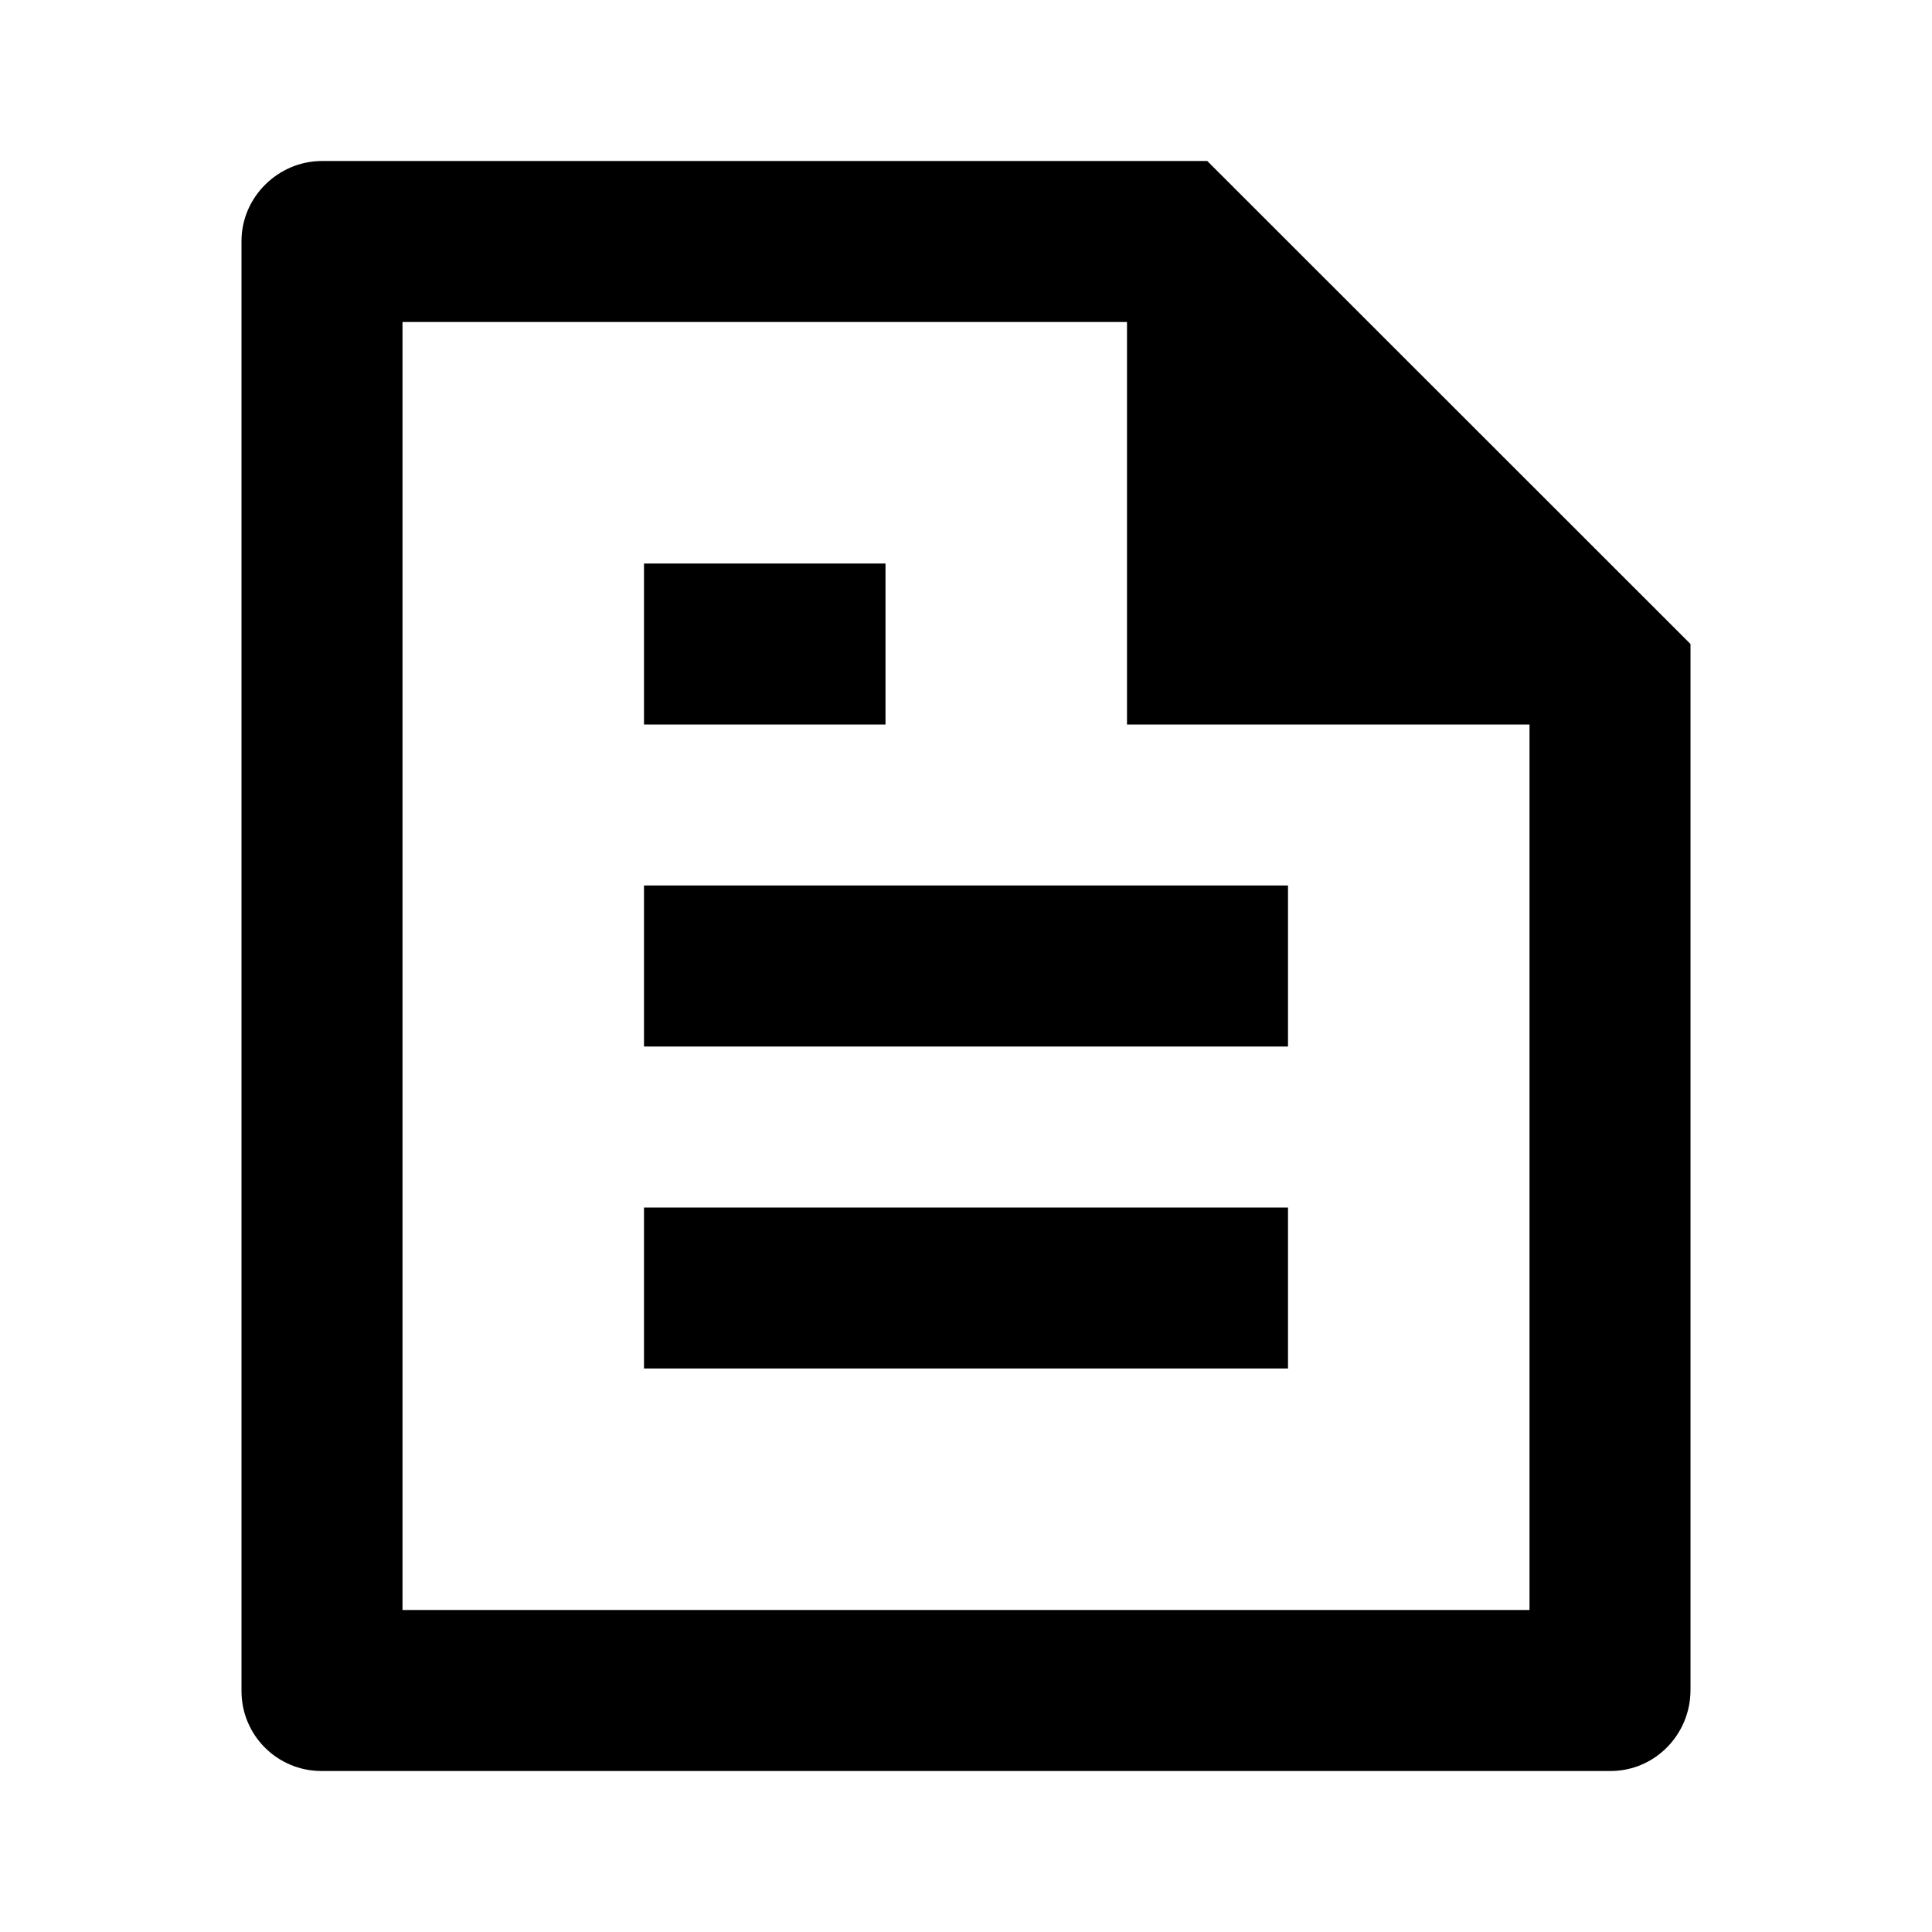
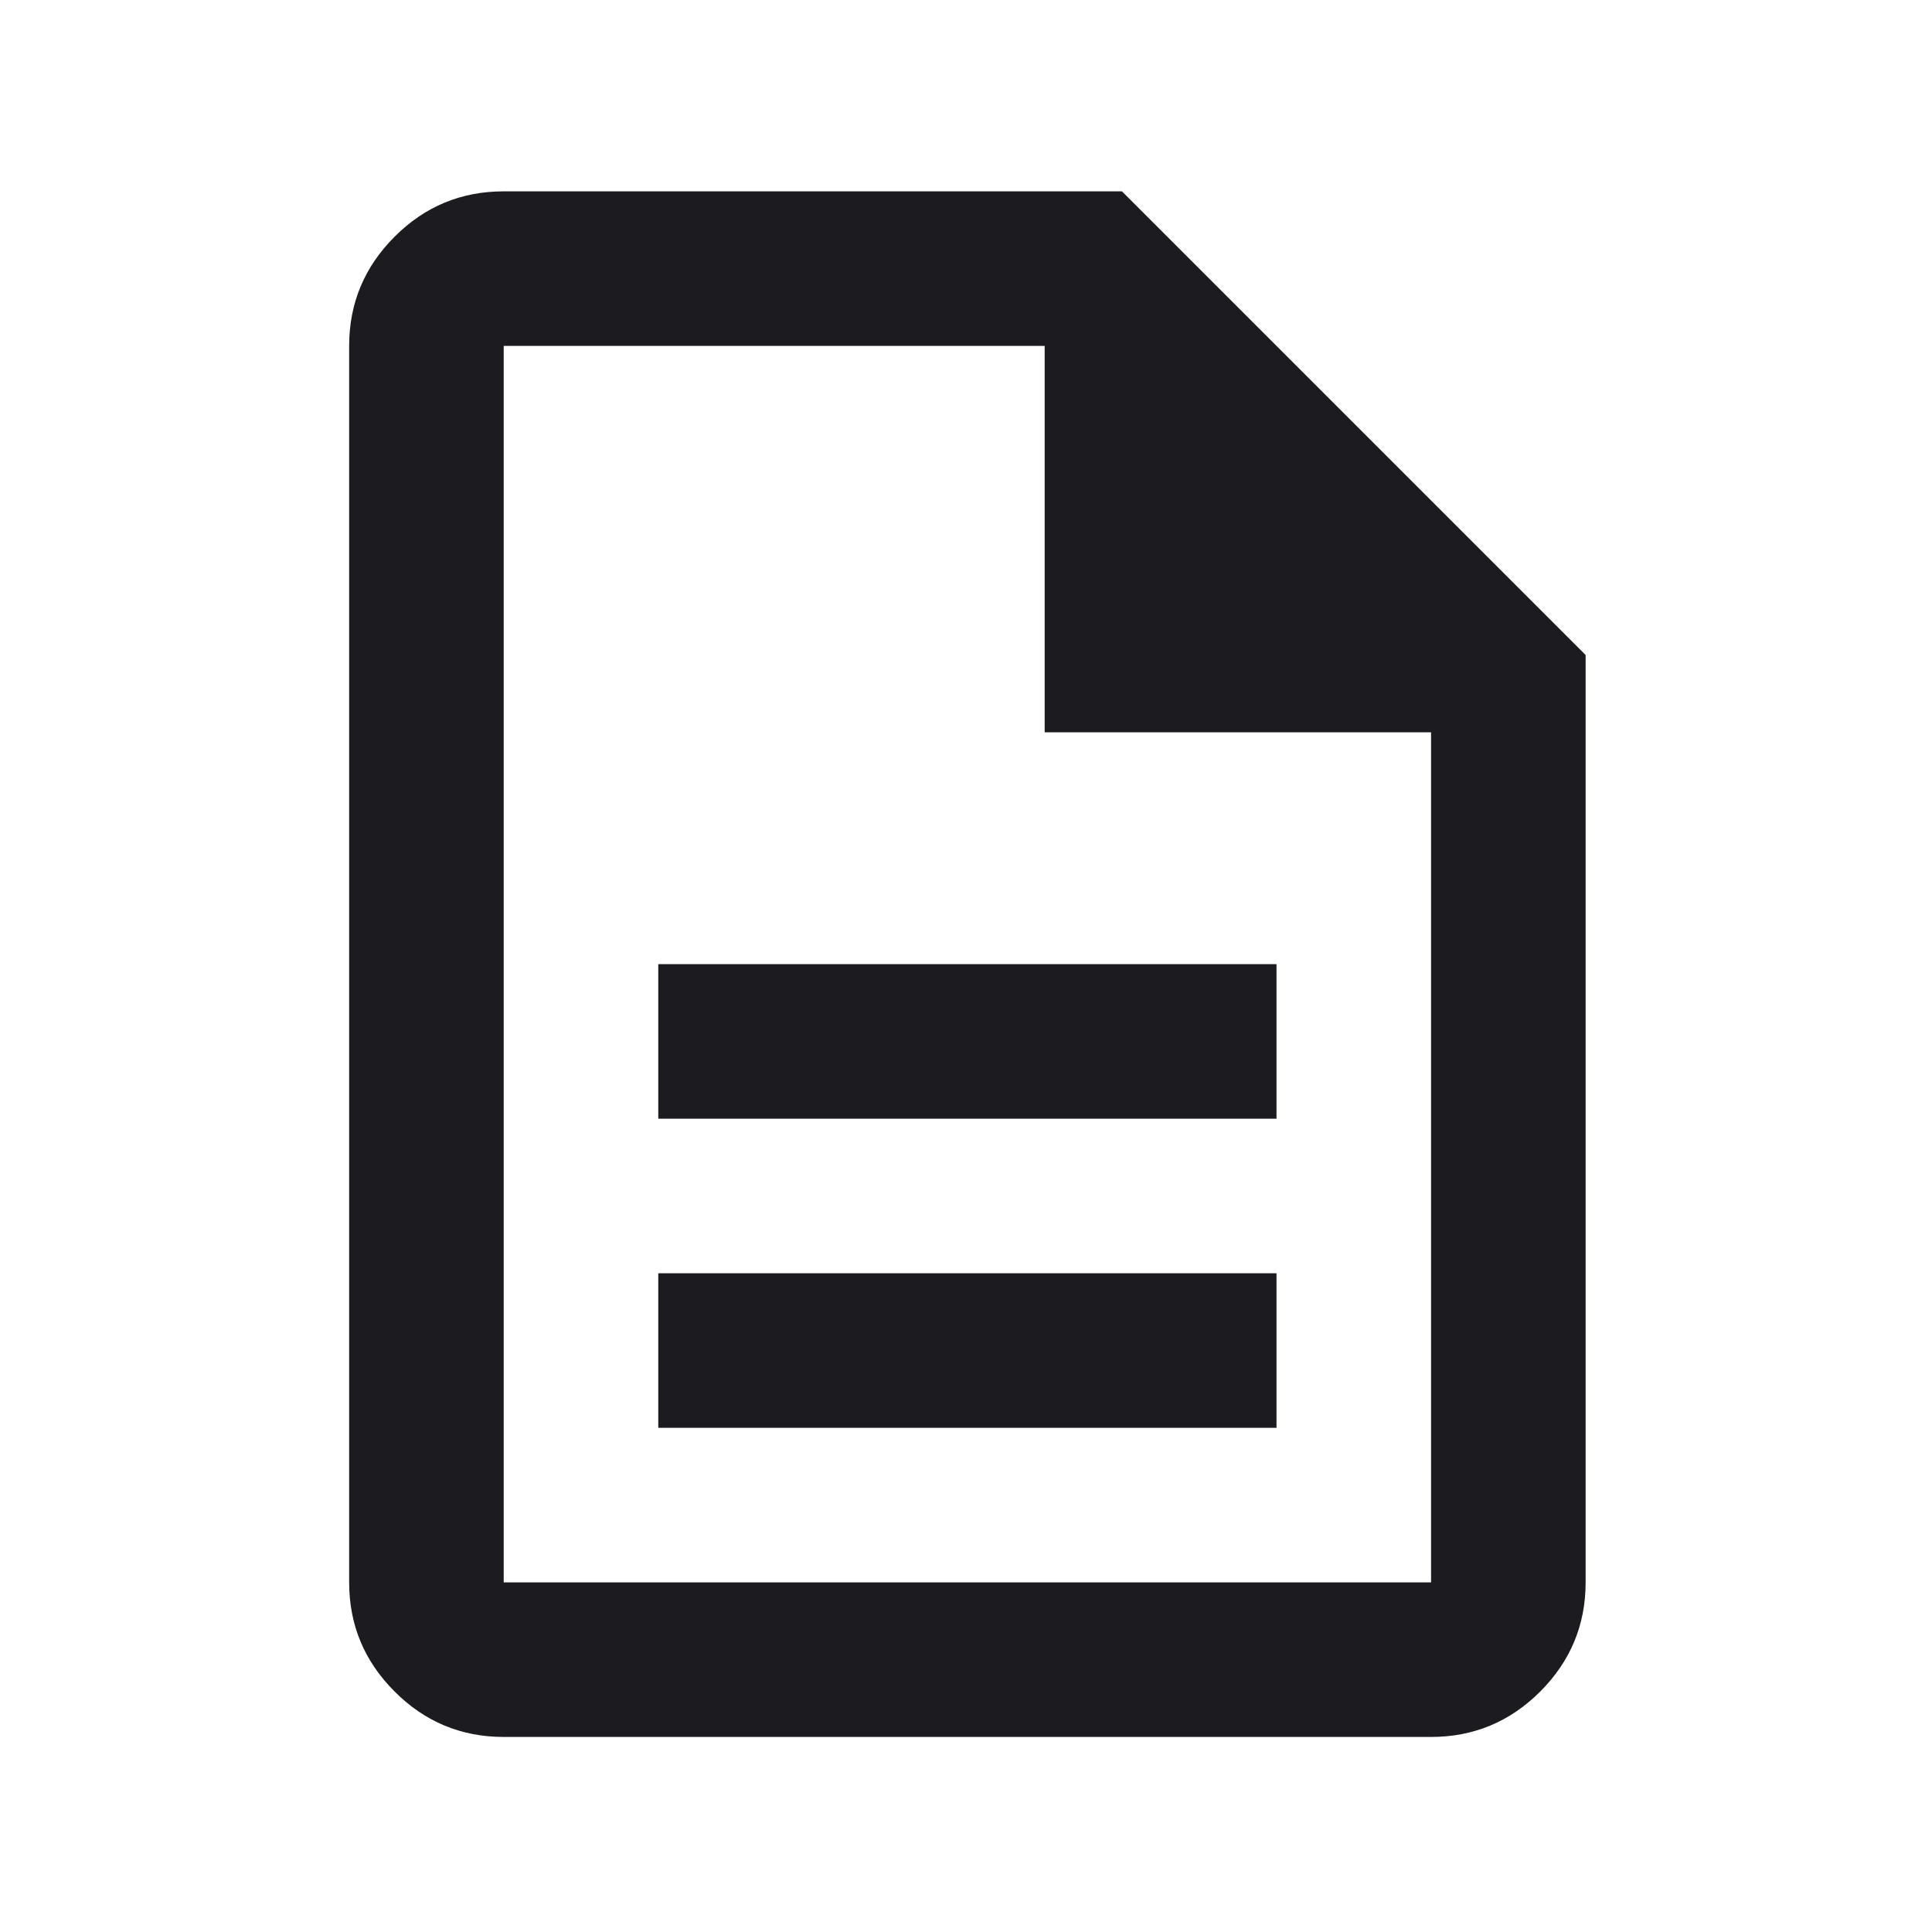
- <svg xmlns="http://www.w3.org/2000/svg" viewBox="0 0 24 24" fill="currentColor">
-   <path d="M21 8V20.993C21 21.55 20.555 22 20.007 22H3.993C3.445 22 3 21.556 3 21.008V2.992C3 2.455 3.449 2 4.002 2H14.997L21 8ZM19 9H14V4H5V20H19V9ZM8 7H11V9H8V7ZM8 11H16V13H8V11ZM8 15H16V17H8V15Z" />
+ <svg xmlns="http://www.w3.org/2000/svg" width="25" height="25" viewBox="0 0 25 25" fill="none">
+   <mask id="mask0_252_174" style="mask-type:alpha" maskUnits="userSpaceOnUse" x="0" y="0" width="25" height="25">
+     <rect x="0.518" y="0.476" width="24" height="24" fill="#D9D9D9" />
+   </mask>
+   <g mask="url(#mask0_252_174)">
+     <path d="M8.518 18.476H16.518V16.476H8.518V18.476ZM8.518 14.476H16.518V12.476H8.518V14.476ZM6.518 22.476C5.968 22.476 5.497 22.28 5.106 21.888C4.714 21.496 4.518 21.026 4.518 20.476V4.476C4.518 3.926 4.714 3.455 5.106 3.063C5.497 2.671 5.968 2.476 6.518 2.476H14.518L20.518 8.476V20.476C20.518 21.026 20.322 21.496 19.931 21.888C19.539 22.28 19.068 22.476 18.518 22.476H6.518ZM13.518 9.476V4.476H6.518V20.476H18.518V9.476H13.518Z" fill="#1C1B1F" />
+   </g>
</svg>
